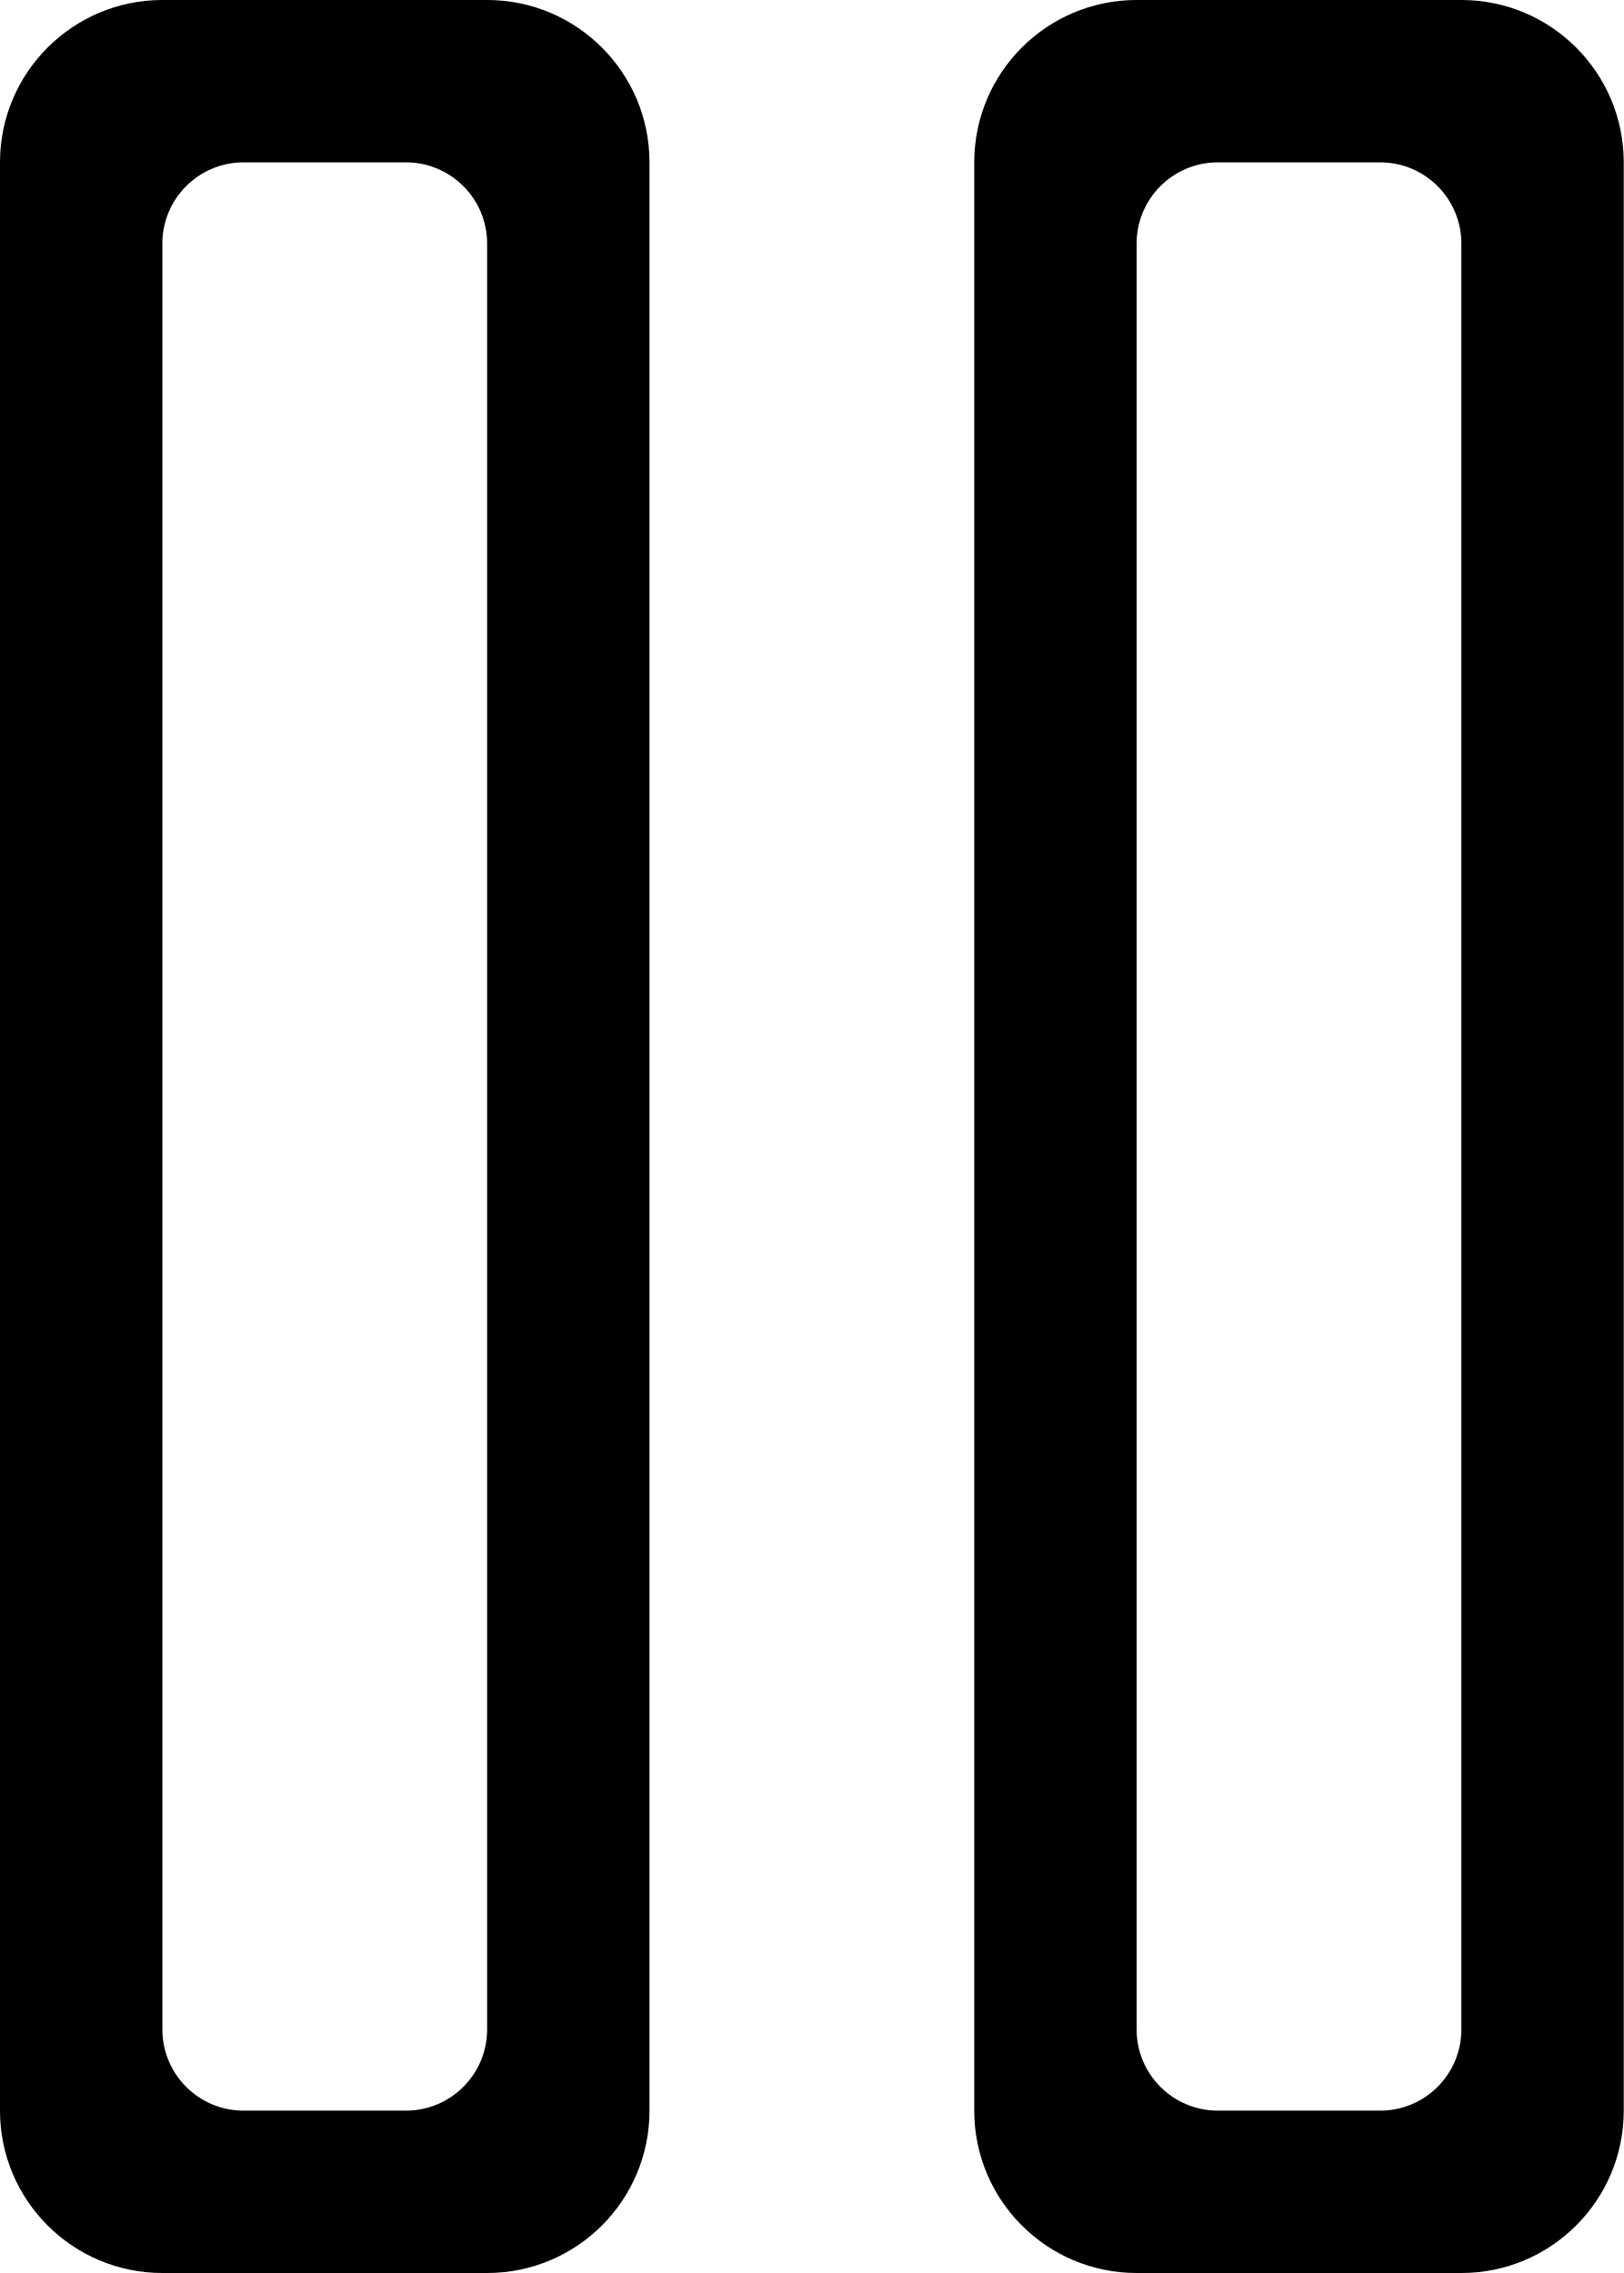
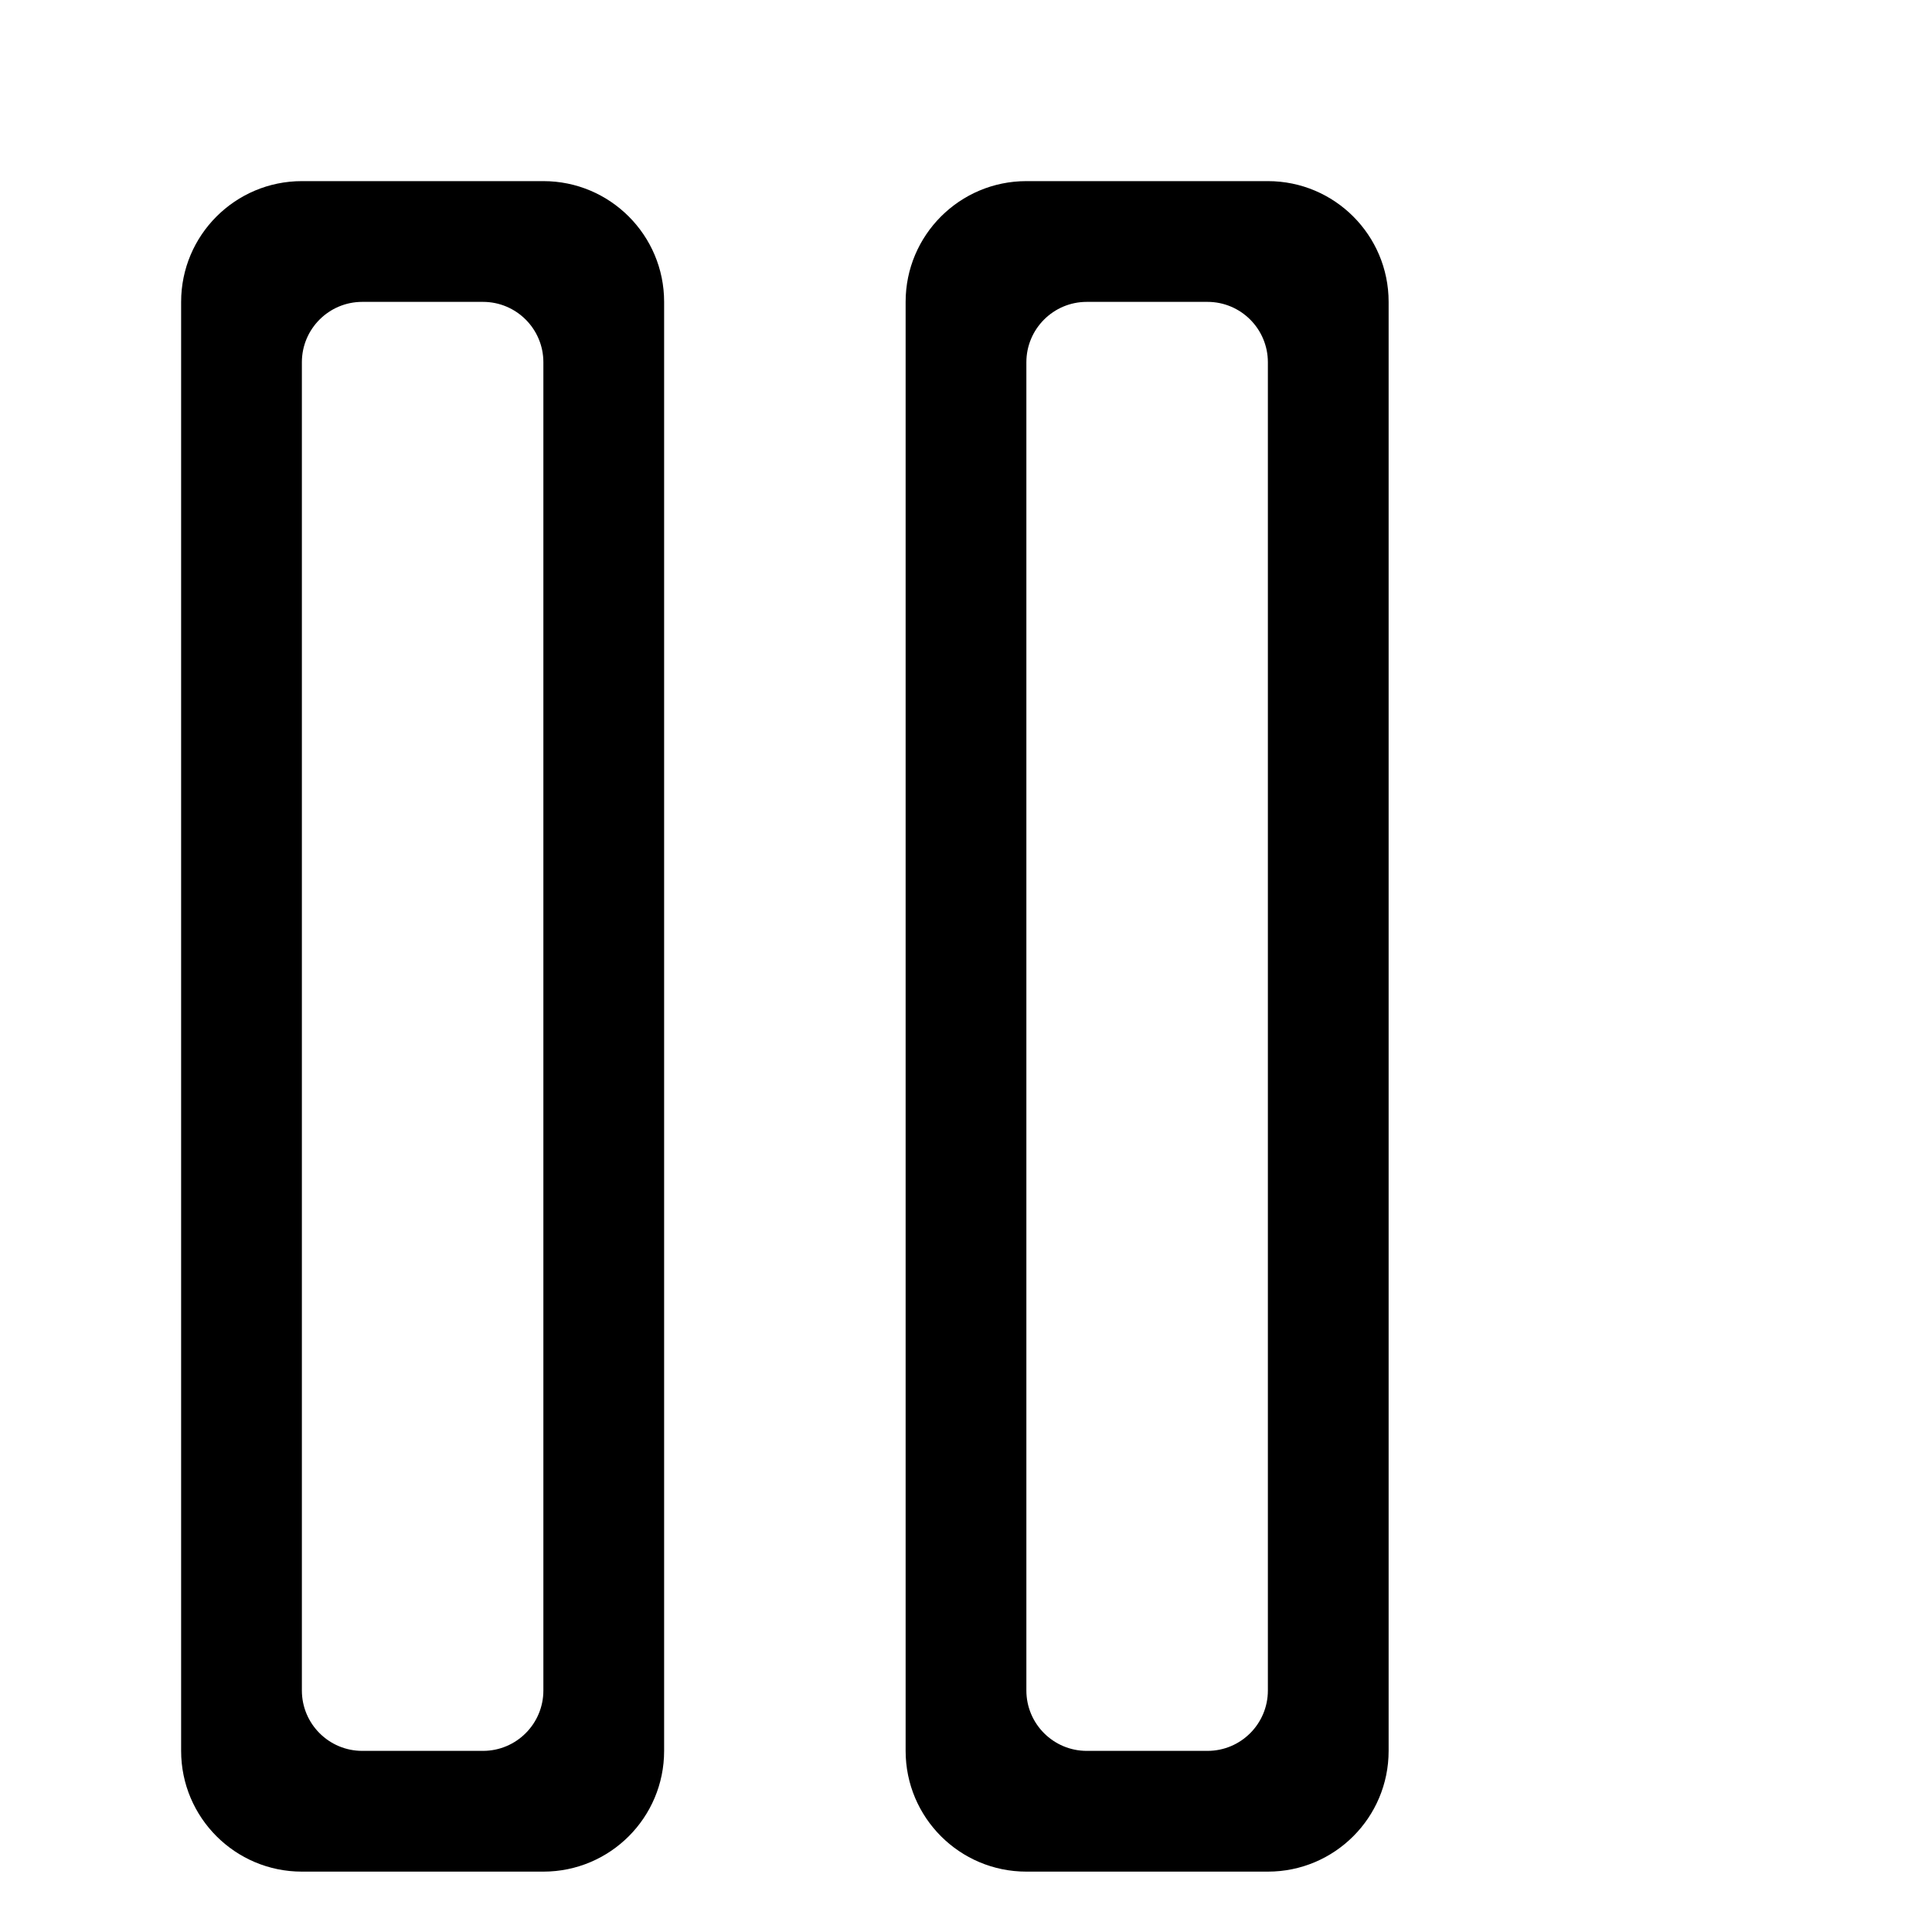
- <svg xmlns="http://www.w3.org/2000/svg" version="1.1" id="Capa_1" x="0px" y="0px" viewBox="0 0 20 28" style="enable-background:new 0 0 20 28;" xml:space="preserve">
+ <svg xmlns="http://www.w3.org/2000/svg" version="1.1" id="Capa_1" viewBox="-3 -3 32 32" xml:space="preserve">
  <g id="_x38__12_">
    <g>
-       <path style="fill-rule:evenodd;clip-rule:evenodd;" d="M6,0H2C0.896,0,0,0.896,0,2v24c0,1.104,0.896,2,2,2h4c1.105,0,2-0.895,2-2    V2C8,0.896,7.105,0,6,0z M6,25c0,0.552-0.448,1-1,1H3c-0.552,0-1-0.448-1-1V3c0-0.552,0.448-1,1-1h2c0.552,0,1,0.448,1,1V25z     M18,0h-4c-1.105,0-2,0.896-2,2v24c0,1.104,0.895,2,2,2h4c1.105,0,2-0.895,2-2V2C20,0.896,19.105,0,18,0z M18,25    c0,0.552-0.448,1-1,1h-2c-0.552,0-1-0.448-1-1V3c0-0.552,0.448-1,1-1h2c0.552,0,1,0.448,1,1V25z" />
+       <path d="M6,0H2C0.896,0,0,0.896,0,2v24c0,1.104,0.896,2,2,2h4c1.105,0,2-0.895,2-2    V2C8,0.896,7.105,0,6,0z M6,25c0,0.552-0.448,1-1,1H3c-0.552,0-1-0.448-1-1V3c0-0.552,0.448-1,1-1h2c0.552,0,1,0.448,1,1V25z     M18,0h-4c-1.105,0-2,0.896-2,2v24c0,1.104,0.895,2,2,2h4c1.105,0,2-0.895,2-2V2C20,0.896,19.105,0,18,0z M18,25    c0,0.552-0.448,1-1,1h-2c-0.552,0-1-0.448-1-1V3c0-0.552,0.448-1,1-1h2c0.552,0,1,0.448,1,1V25z" />
    </g>
  </g>
-   <g>
- </g>
-   <g>
- </g>
-   <g>
- </g>
-   <g>
- </g>
-   <g>
- </g>
-   <g>
- </g>
-   <g>
- </g>
-   <g>
- </g>
-   <g>
- </g>
-   <g>
- </g>
-   <g>
- </g>
-   <g>
- </g>
-   <g>
- </g>
-   <g>
- </g>
-   <g>
- </g>
</svg>
